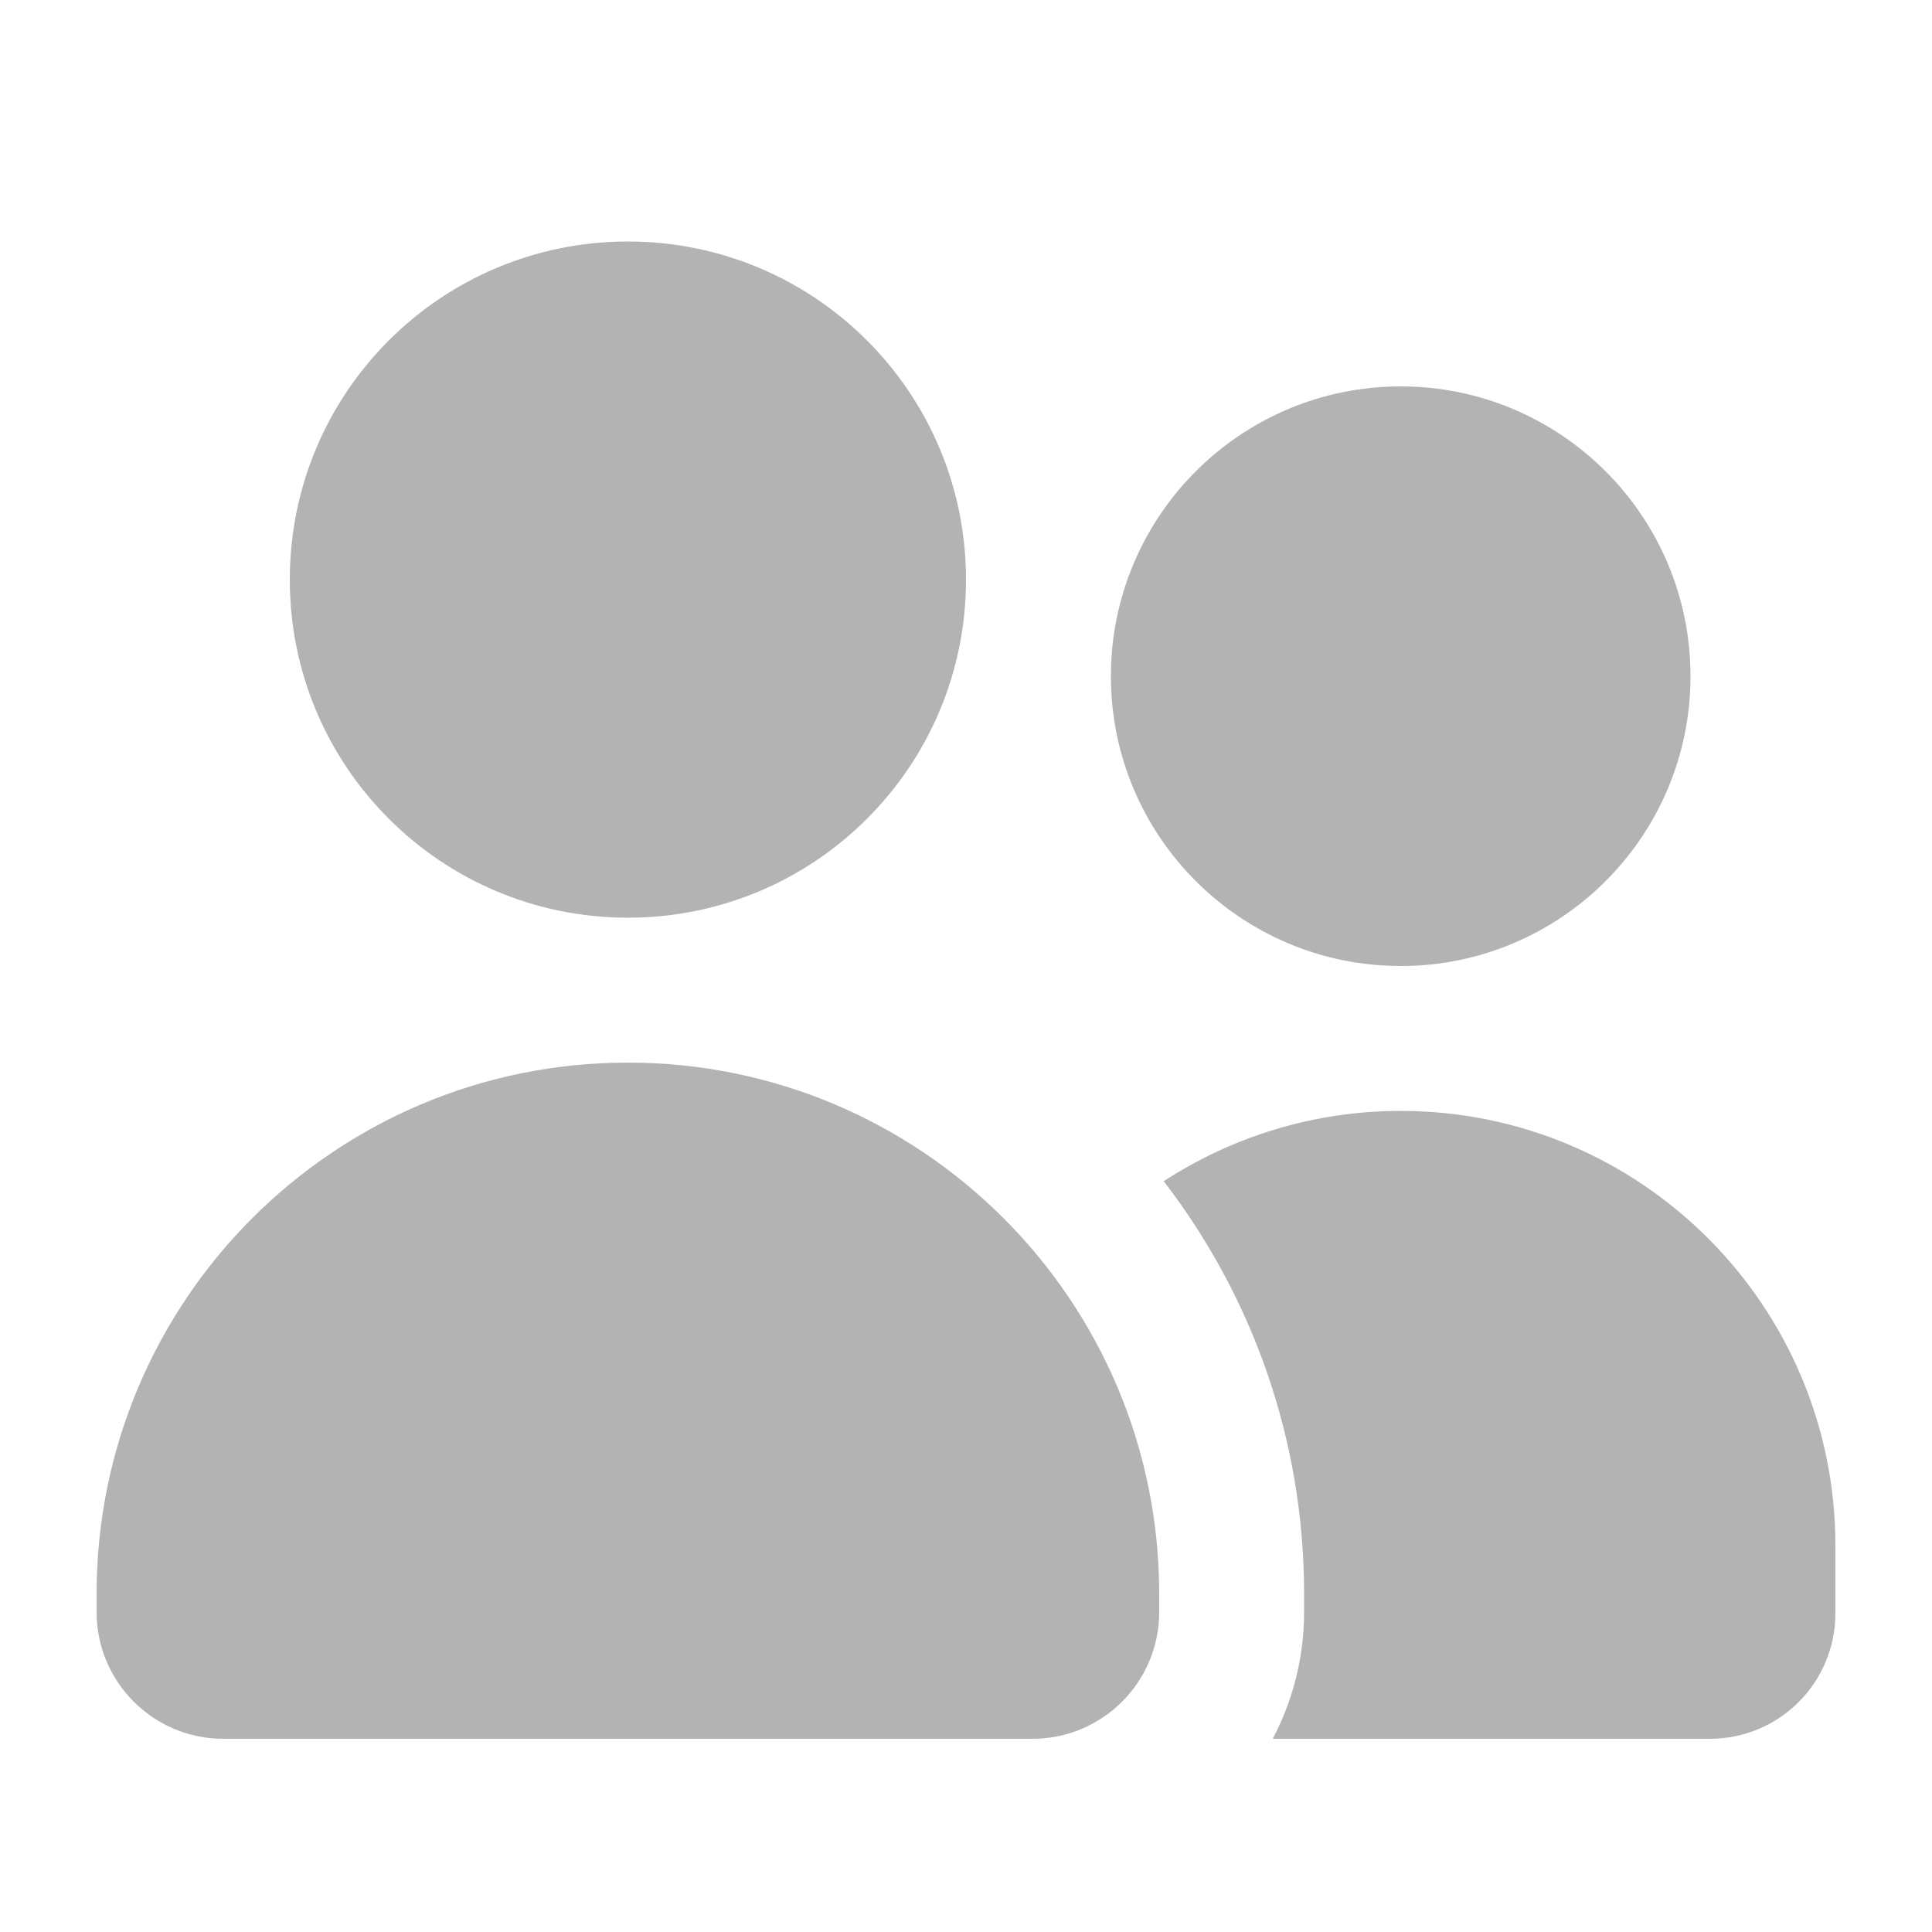
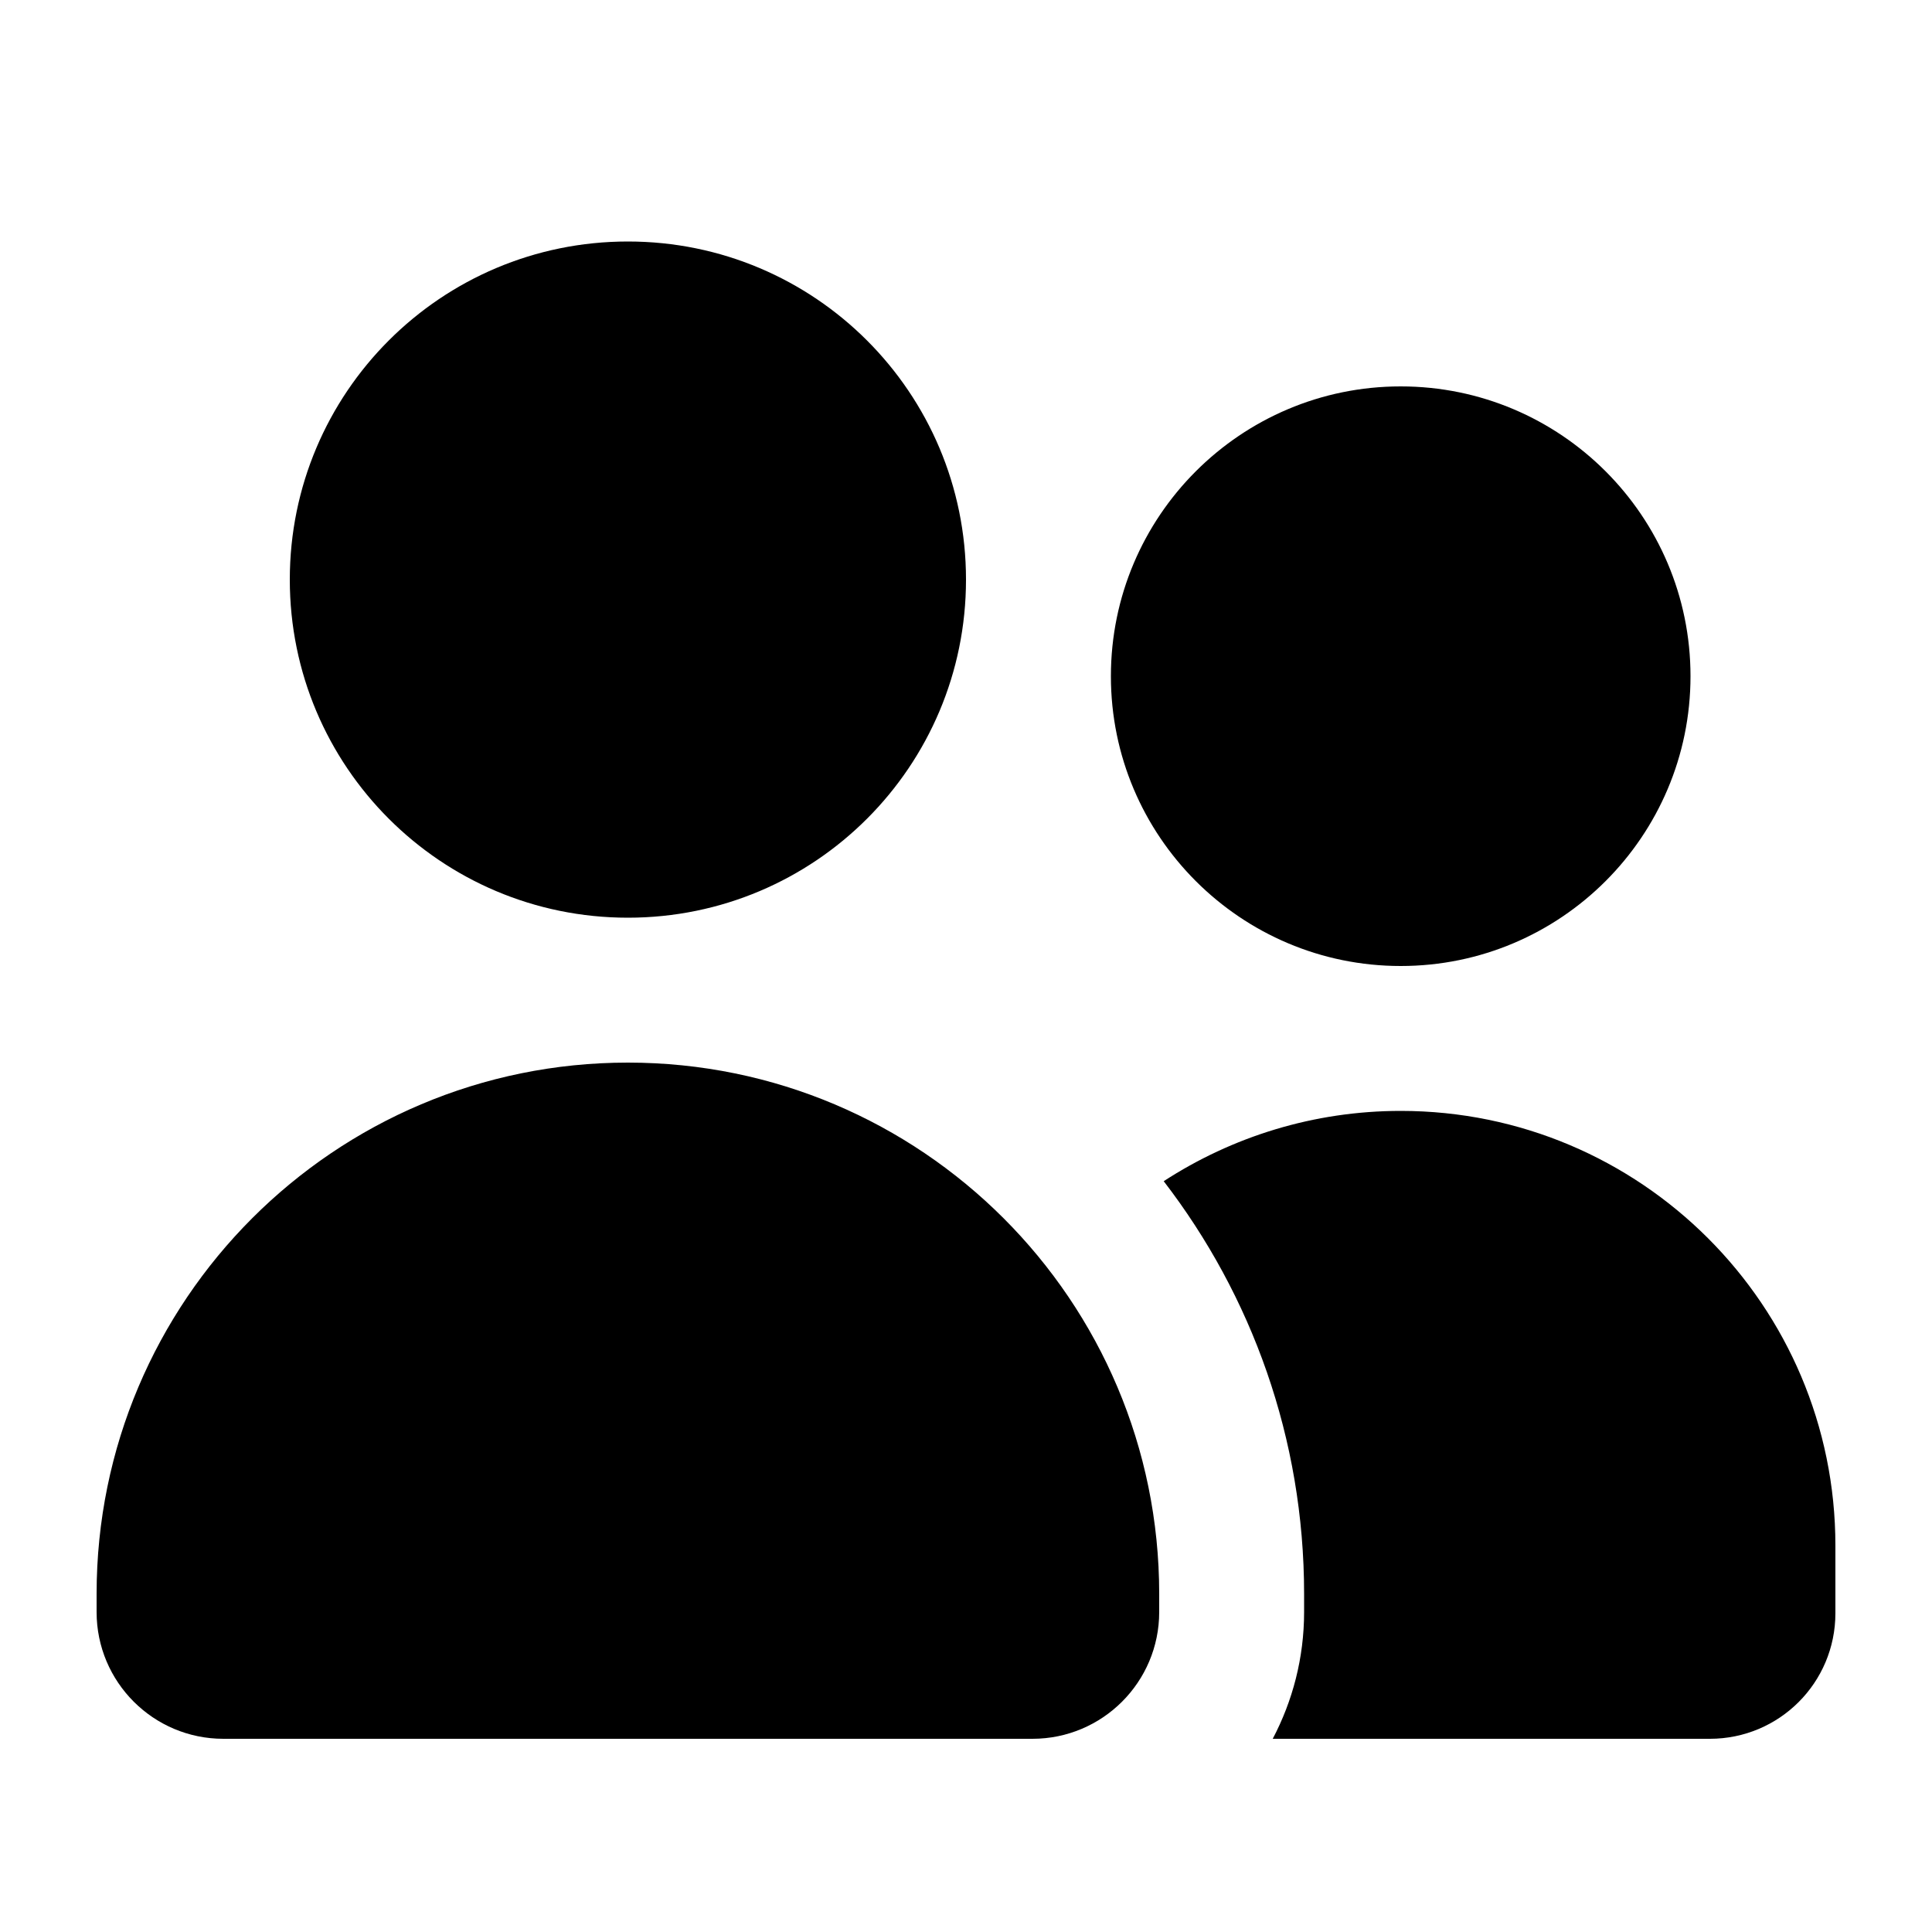
<svg xmlns="http://www.w3.org/2000/svg" width="21" height="21" viewBox="0 0 21 21" fill="none">
-   <path d="M3.15 6.3C3.15 4.269 4.794 2.625 6.825 2.625C8.856 2.625 10.5 4.269 10.5 6.3C10.5 8.331 8.856 9.975 6.825 9.975C4.794 9.975 3.15 8.331 3.15 6.3ZM1.05 17.325C1.05 14.136 3.635 11.55 6.825 11.55C10.014 11.55 12.6 14.136 12.6 17.325V17.522C12.6 18.283 11.983 18.9 11.222 18.9H2.428C1.667 18.9 1.05 18.283 1.05 17.522V17.325ZM15.225 4.2C16.964 4.2 18.375 5.611 18.375 7.35C18.375 9.089 16.964 10.5 15.225 10.5C13.486 10.5 12.075 9.089 12.075 7.35C12.075 5.611 13.486 4.2 15.225 4.2ZM15.225 12.075C17.833 12.075 19.95 14.191 19.95 16.8V17.535C19.95 18.29 19.34 18.9 18.585 18.9H13.834C14.05 18.49 14.175 18.021 14.175 17.522V17.325C14.175 15.635 13.604 14.08 12.649 12.839C13.391 12.357 14.277 12.075 15.225 12.075Z" fill="black" fill-opacity="0.3" />
+   <path d="M3.15 6.3C3.15 4.269 4.794 2.625 6.825 2.625C8.856 2.625 10.5 4.269 10.5 6.3C10.5 8.331 8.856 9.975 6.825 9.975C4.794 9.975 3.15 8.331 3.15 6.3ZM1.05 17.325C1.05 14.136 3.635 11.55 6.825 11.55C10.014 11.55 12.6 14.136 12.6 17.325V17.522C12.6 18.283 11.983 18.9 11.222 18.9H2.428C1.667 18.9 1.05 18.283 1.05 17.522V17.325ZM15.225 4.2C16.964 4.2 18.375 5.611 18.375 7.35C18.375 9.089 16.964 10.5 15.225 10.5C13.486 10.5 12.075 9.089 12.075 7.35C12.075 5.611 13.486 4.2 15.225 4.2ZM15.225 12.075C17.833 12.075 19.95 14.191 19.95 16.8V17.535C19.95 18.29 19.34 18.9 18.585 18.9H13.834C14.05 18.49 14.175 18.021 14.175 17.522V17.325C14.175 15.635 13.604 14.08 12.649 12.839C13.391 12.357 14.277 12.075 15.225 12.075Z" fill="currentColor" />
</svg>
